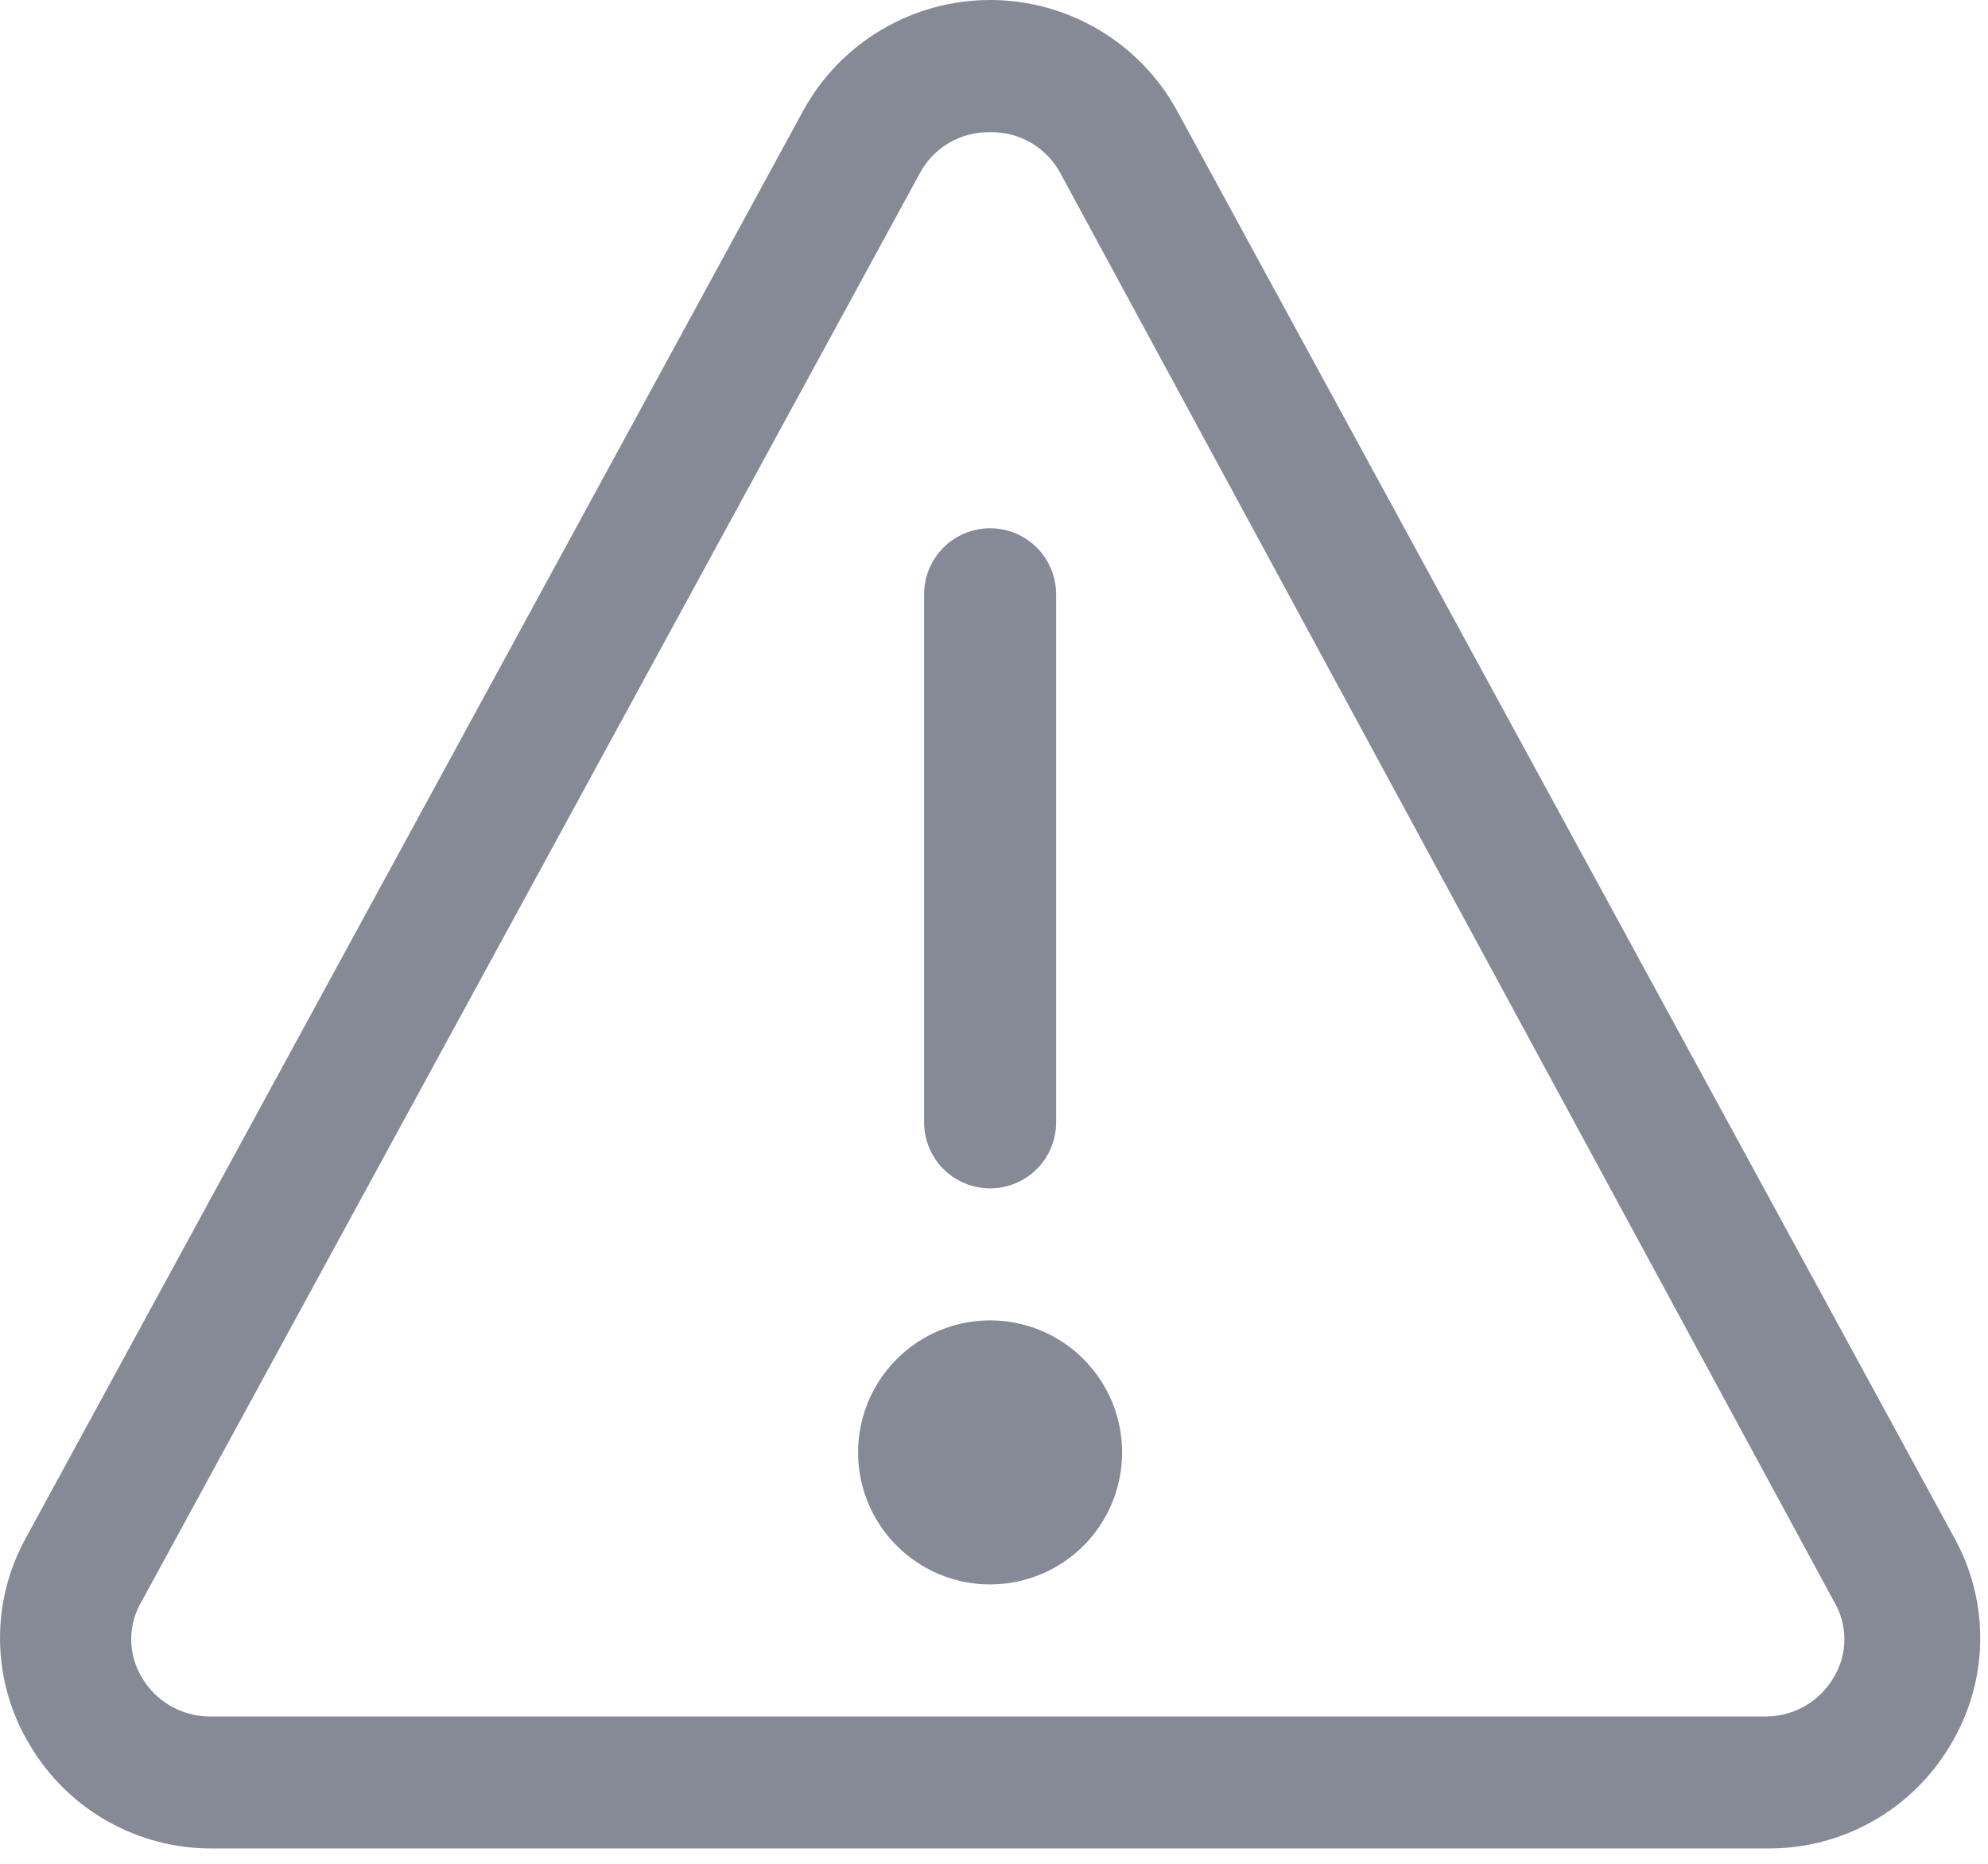
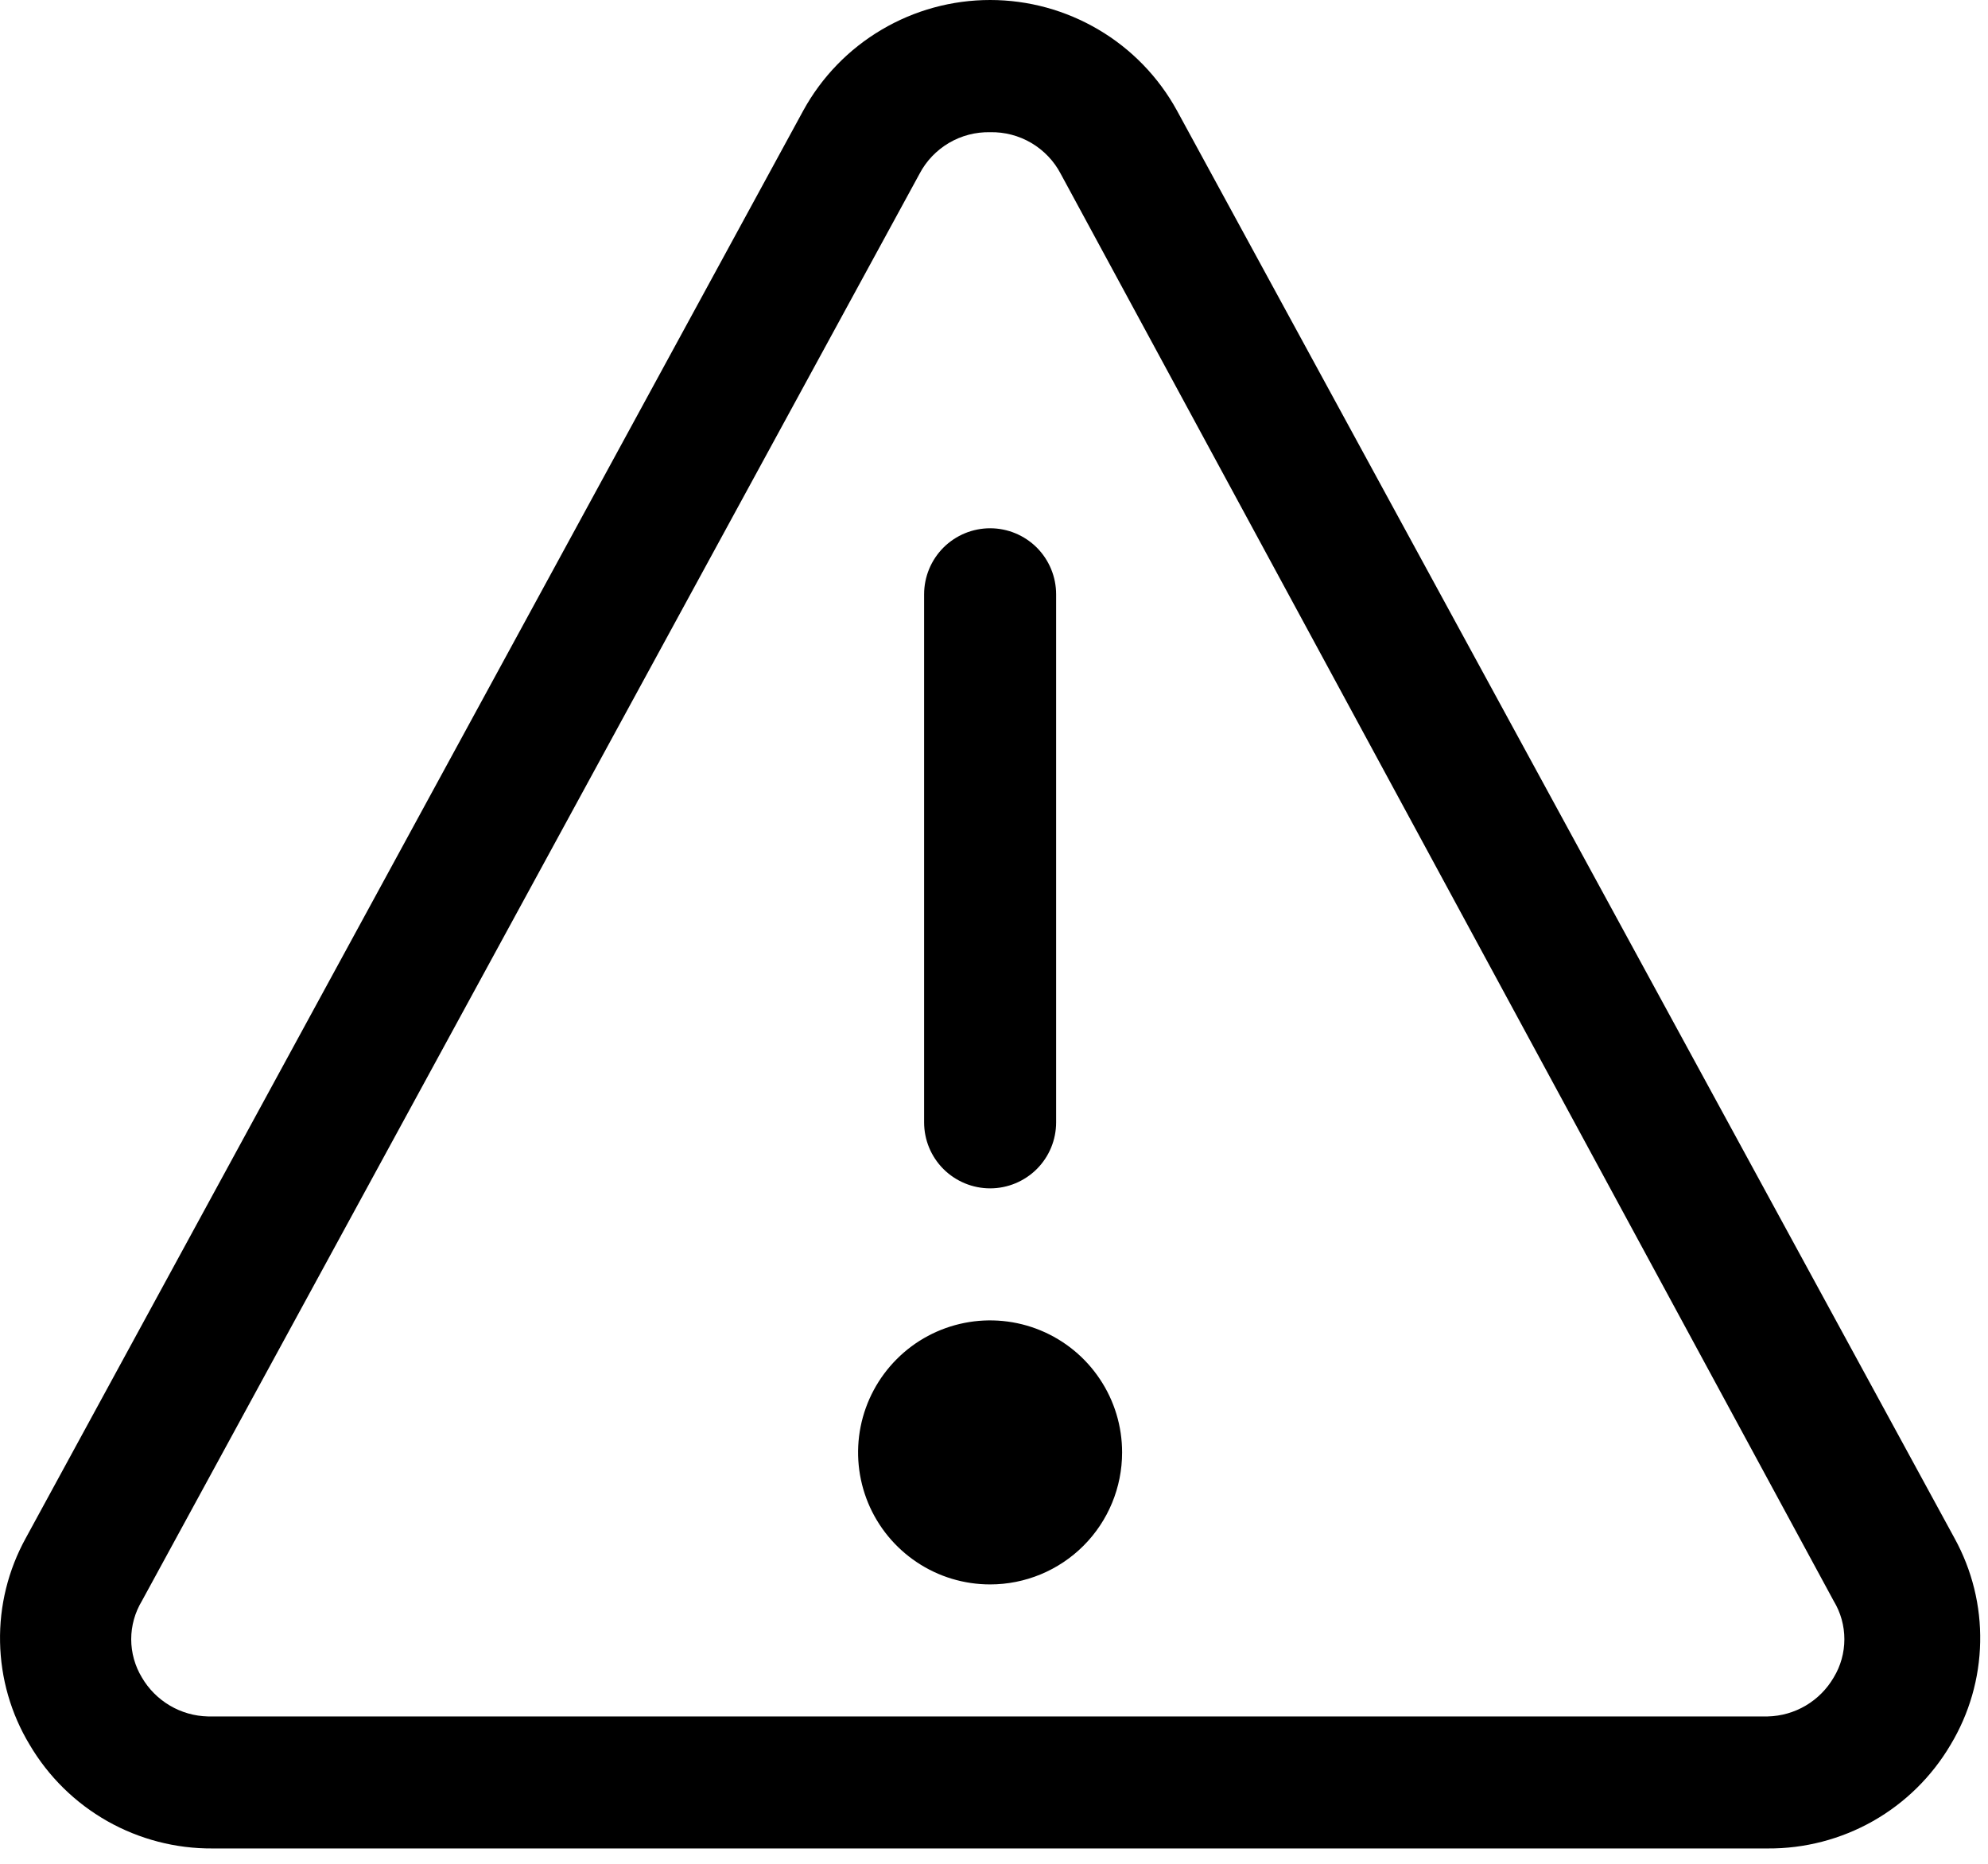
<svg xmlns="http://www.w3.org/2000/svg" width="32" height="30" viewBox="0 0 32 30" fill="none">
-   <path d="M15.938 25.503C15.517 25.503 15.106 25.379 14.757 25.145C14.408 24.912 14.135 24.58 13.974 24.192C13.813 23.803 13.771 23.376 13.853 22.964C13.935 22.552 14.138 22.173 14.435 21.876C14.732 21.578 15.111 21.376 15.523 21.294C15.935 21.212 16.362 21.254 16.751 21.415C17.139 21.576 17.471 21.848 17.704 22.198C17.938 22.547 18.062 22.958 18.062 23.378C18.062 23.942 17.839 24.482 17.44 24.881C17.042 25.279 16.501 25.503 15.938 25.503V25.503Z" fill="#858A96" />
-   <path d="M15.938 19.128C15.656 19.128 15.386 19.016 15.186 18.817C14.987 18.618 14.875 18.348 14.875 18.066V9.566C14.875 9.284 14.987 9.014 15.186 8.814C15.386 8.615 15.656 8.503 15.938 8.503C16.219 8.503 16.489 8.615 16.689 8.814C16.888 9.014 17 9.284 17 9.566V18.066C17 18.348 16.888 18.618 16.689 18.817C16.489 19.016 16.219 19.128 15.938 19.128Z" fill="#858A96" />
-   <path d="M28.454 29.753H3.421C2.828 29.757 2.243 29.605 1.727 29.313C1.21 29.02 0.78 28.597 0.478 28.085C0.176 27.585 0.012 27.015 0.001 26.431C-0.011 25.847 0.132 25.271 0.414 24.759L12.931 1.778C13.227 1.239 13.662 0.79 14.191 0.478C14.72 0.165 15.323 0 15.938 0C16.552 0 17.155 0.165 17.684 0.478C18.213 0.79 18.648 1.239 18.944 1.778L31.461 24.759C31.743 25.271 31.886 25.847 31.874 26.431C31.863 27.015 31.698 27.585 31.397 28.085C31.095 28.597 30.665 29.02 30.148 29.313C29.632 29.605 29.047 29.757 28.454 29.753V29.753ZM15.938 2.128C15.704 2.123 15.475 2.183 15.274 2.301C15.073 2.42 14.909 2.591 14.801 2.798L2.284 25.769C2.172 25.955 2.112 26.168 2.112 26.385C2.112 26.602 2.172 26.816 2.284 27.001C2.393 27.188 2.548 27.343 2.734 27.453C2.92 27.563 3.131 27.623 3.347 27.628H28.454C28.67 27.623 28.881 27.563 29.067 27.453C29.253 27.343 29.407 27.188 29.516 27.001C29.629 26.816 29.688 26.602 29.688 26.385C29.688 26.168 29.629 25.955 29.516 25.769L17.074 2.798C16.966 2.591 16.802 2.42 16.601 2.301C16.4 2.183 16.171 2.123 15.938 2.128V2.128Z" fill="#858A96" />
+   <path d="M15.938 25.503C15.517 25.503 15.106 25.379 14.757 25.145C14.408 24.912 14.135 24.58 13.974 24.192C13.813 23.803 13.771 23.376 13.853 22.964C13.935 22.552 14.138 22.173 14.435 21.876C14.732 21.578 15.111 21.376 15.523 21.294C15.935 21.212 16.362 21.254 16.751 21.415C17.139 21.576 17.471 21.848 17.704 22.198C17.938 22.547 18.062 22.958 18.062 23.378C18.062 23.942 17.839 24.482 17.44 24.881C17.042 25.279 16.501 25.503 15.938 25.503V25.503Z" fill="currentColor" />
+   <path d="M15.938 19.128C15.656 19.128 15.386 19.016 15.186 18.817C14.987 18.618 14.875 18.348 14.875 18.066V9.566C14.875 9.284 14.987 9.014 15.186 8.814C15.386 8.615 15.656 8.503 15.938 8.503C16.219 8.503 16.489 8.615 16.689 8.814C16.888 9.014 17 9.284 17 9.566V18.066C17 18.348 16.888 18.618 16.689 18.817C16.489 19.016 16.219 19.128 15.938 19.128Z" fill="currentColor" />
+   <path d="M28.454 29.753H3.421C2.828 29.757 2.243 29.605 1.727 29.313C1.21 29.02 0.78 28.597 0.478 28.085C0.176 27.585 0.012 27.015 0.001 26.431C-0.011 25.847 0.132 25.271 0.414 24.759L12.931 1.778C13.227 1.239 13.662 0.79 14.191 0.478C14.72 0.165 15.323 0 15.938 0C16.552 0 17.155 0.165 17.684 0.478C18.213 0.79 18.648 1.239 18.944 1.778L31.461 24.759C31.743 25.271 31.886 25.847 31.874 26.431C31.863 27.015 31.698 27.585 31.397 28.085C31.095 28.597 30.665 29.02 30.148 29.313C29.632 29.605 29.047 29.757 28.454 29.753V29.753ZM15.938 2.128C15.704 2.123 15.475 2.183 15.274 2.301C15.073 2.42 14.909 2.591 14.801 2.798L2.284 25.769C2.172 25.955 2.112 26.168 2.112 26.385C2.112 26.602 2.172 26.816 2.284 27.001C2.393 27.188 2.548 27.343 2.734 27.453C2.92 27.563 3.131 27.623 3.347 27.628H28.454C28.67 27.623 28.881 27.563 29.067 27.453C29.253 27.343 29.407 27.188 29.516 27.001C29.629 26.816 29.688 26.602 29.688 26.385C29.688 26.168 29.629 25.955 29.516 25.769L17.074 2.798C16.966 2.591 16.802 2.42 16.601 2.301C16.4 2.183 16.171 2.123 15.938 2.128V2.128Z" fill="currentColor" />
</svg>
